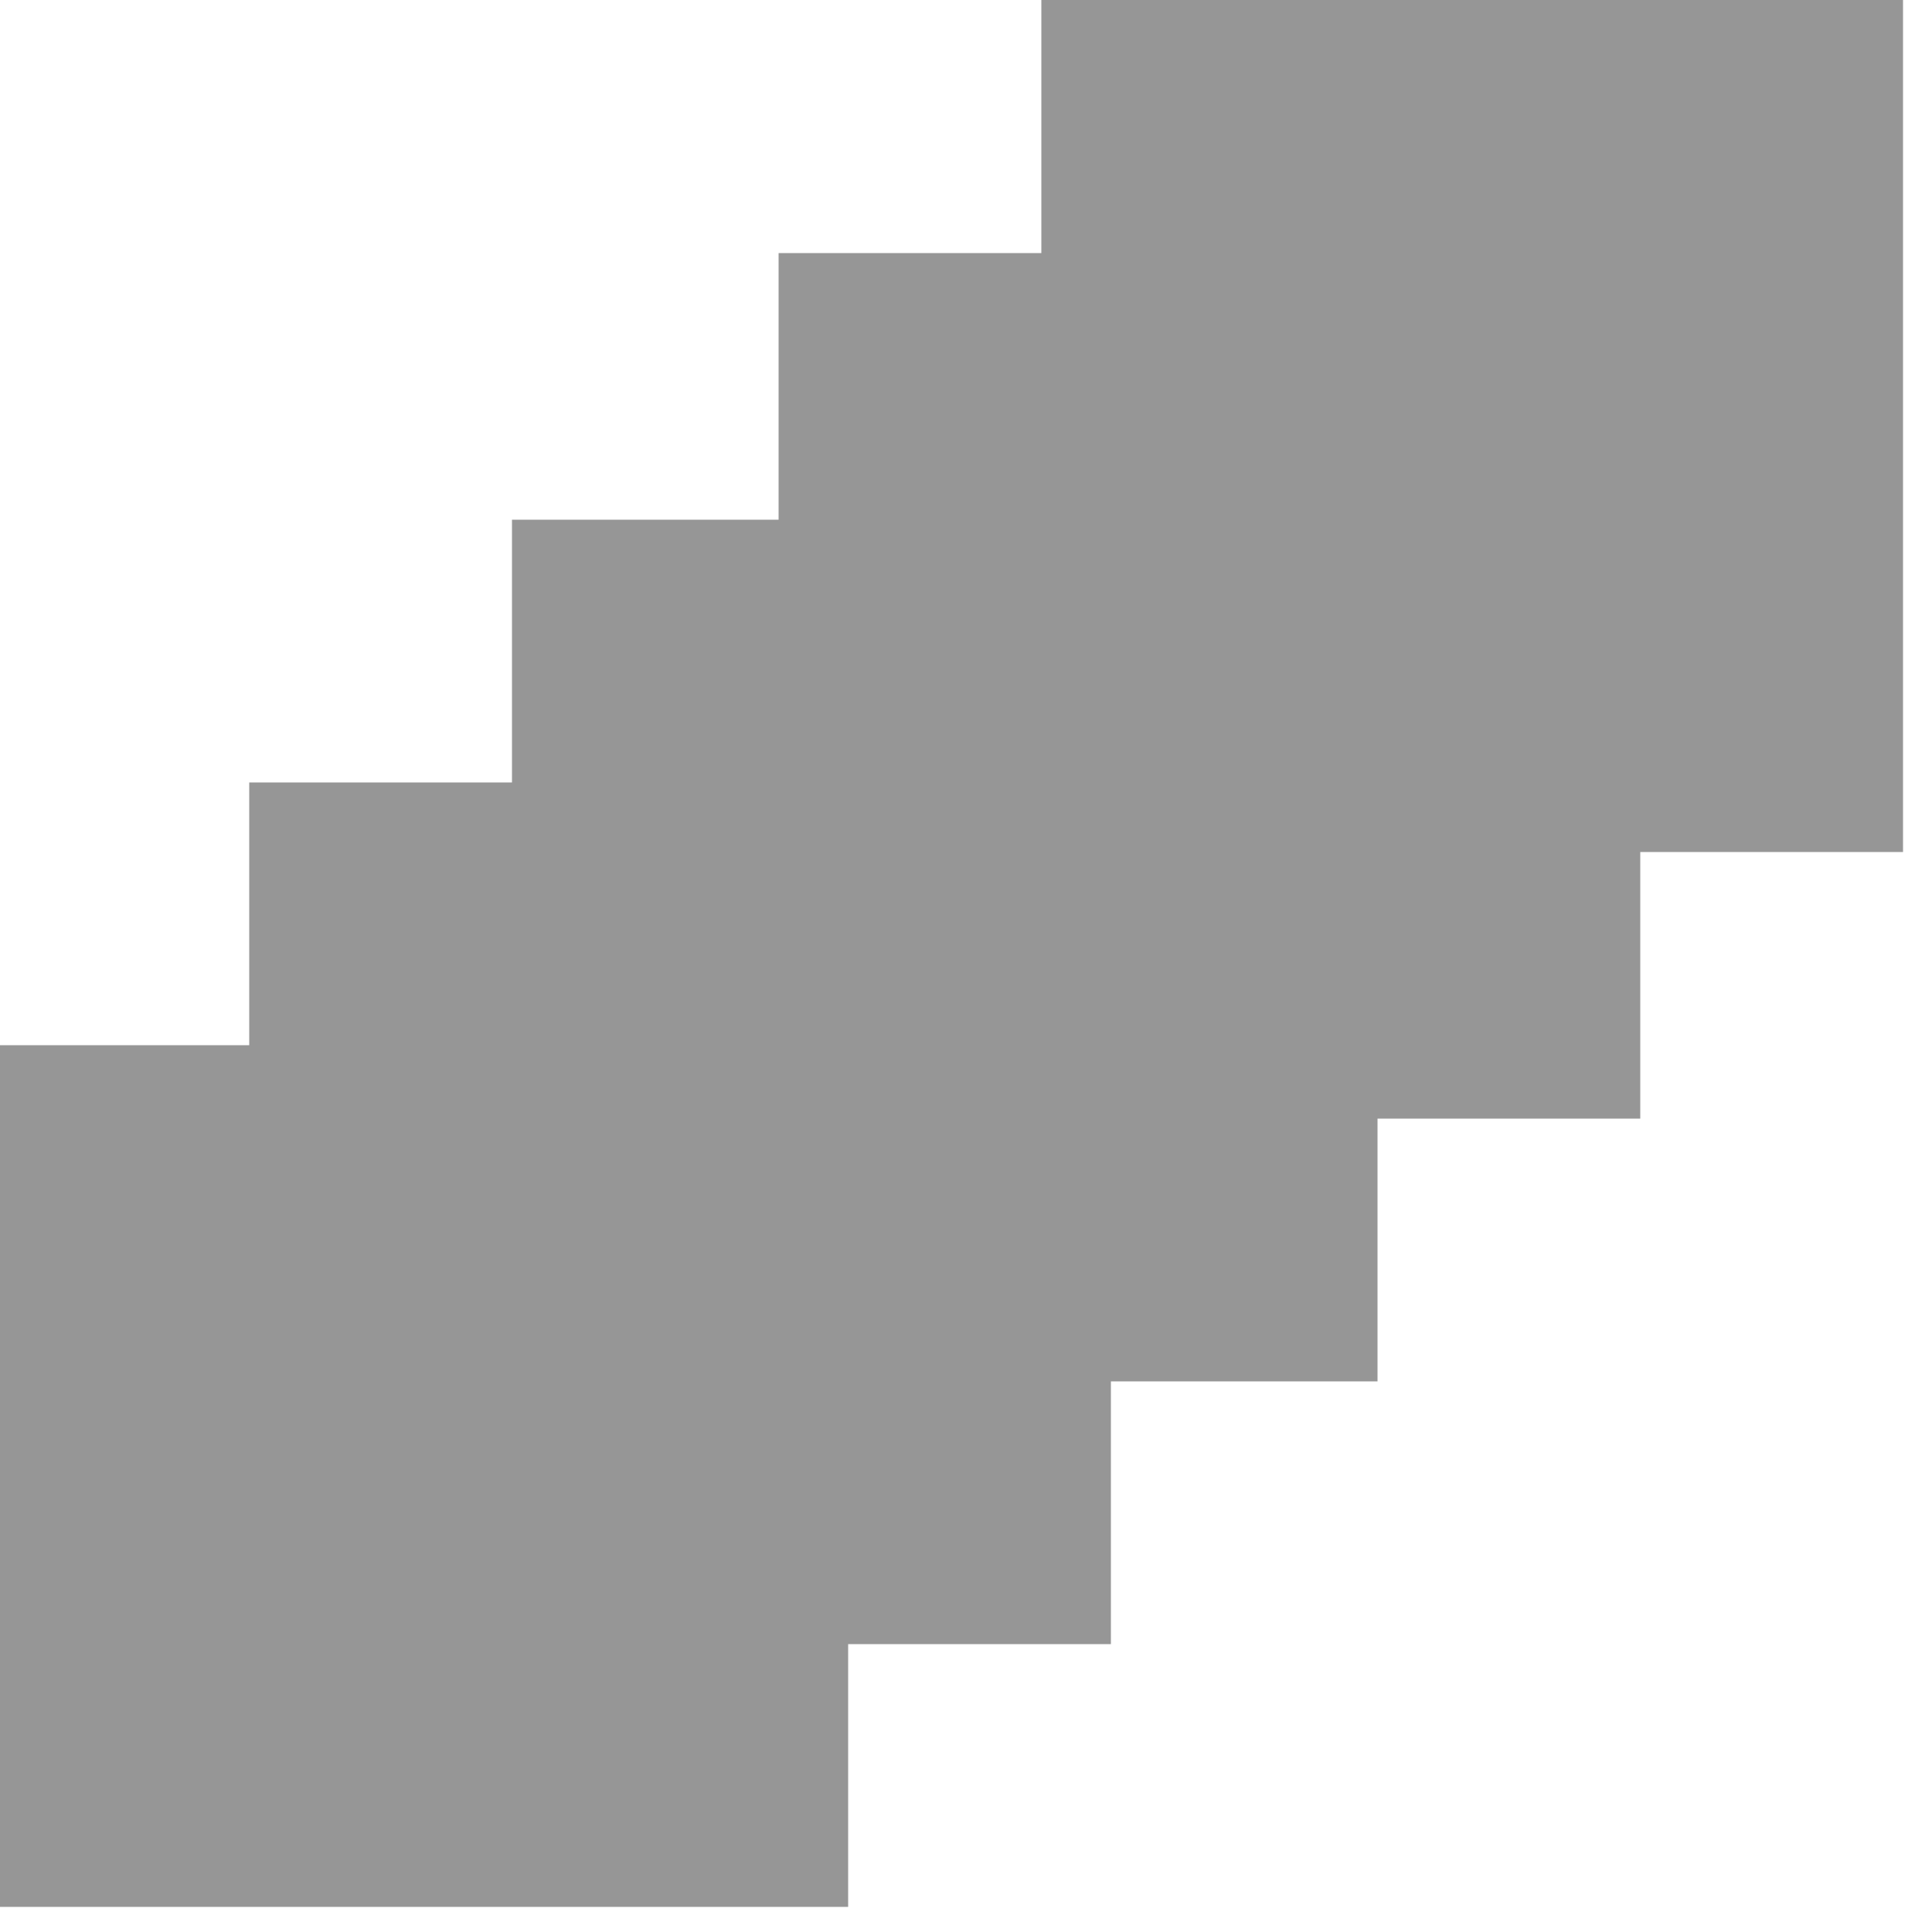
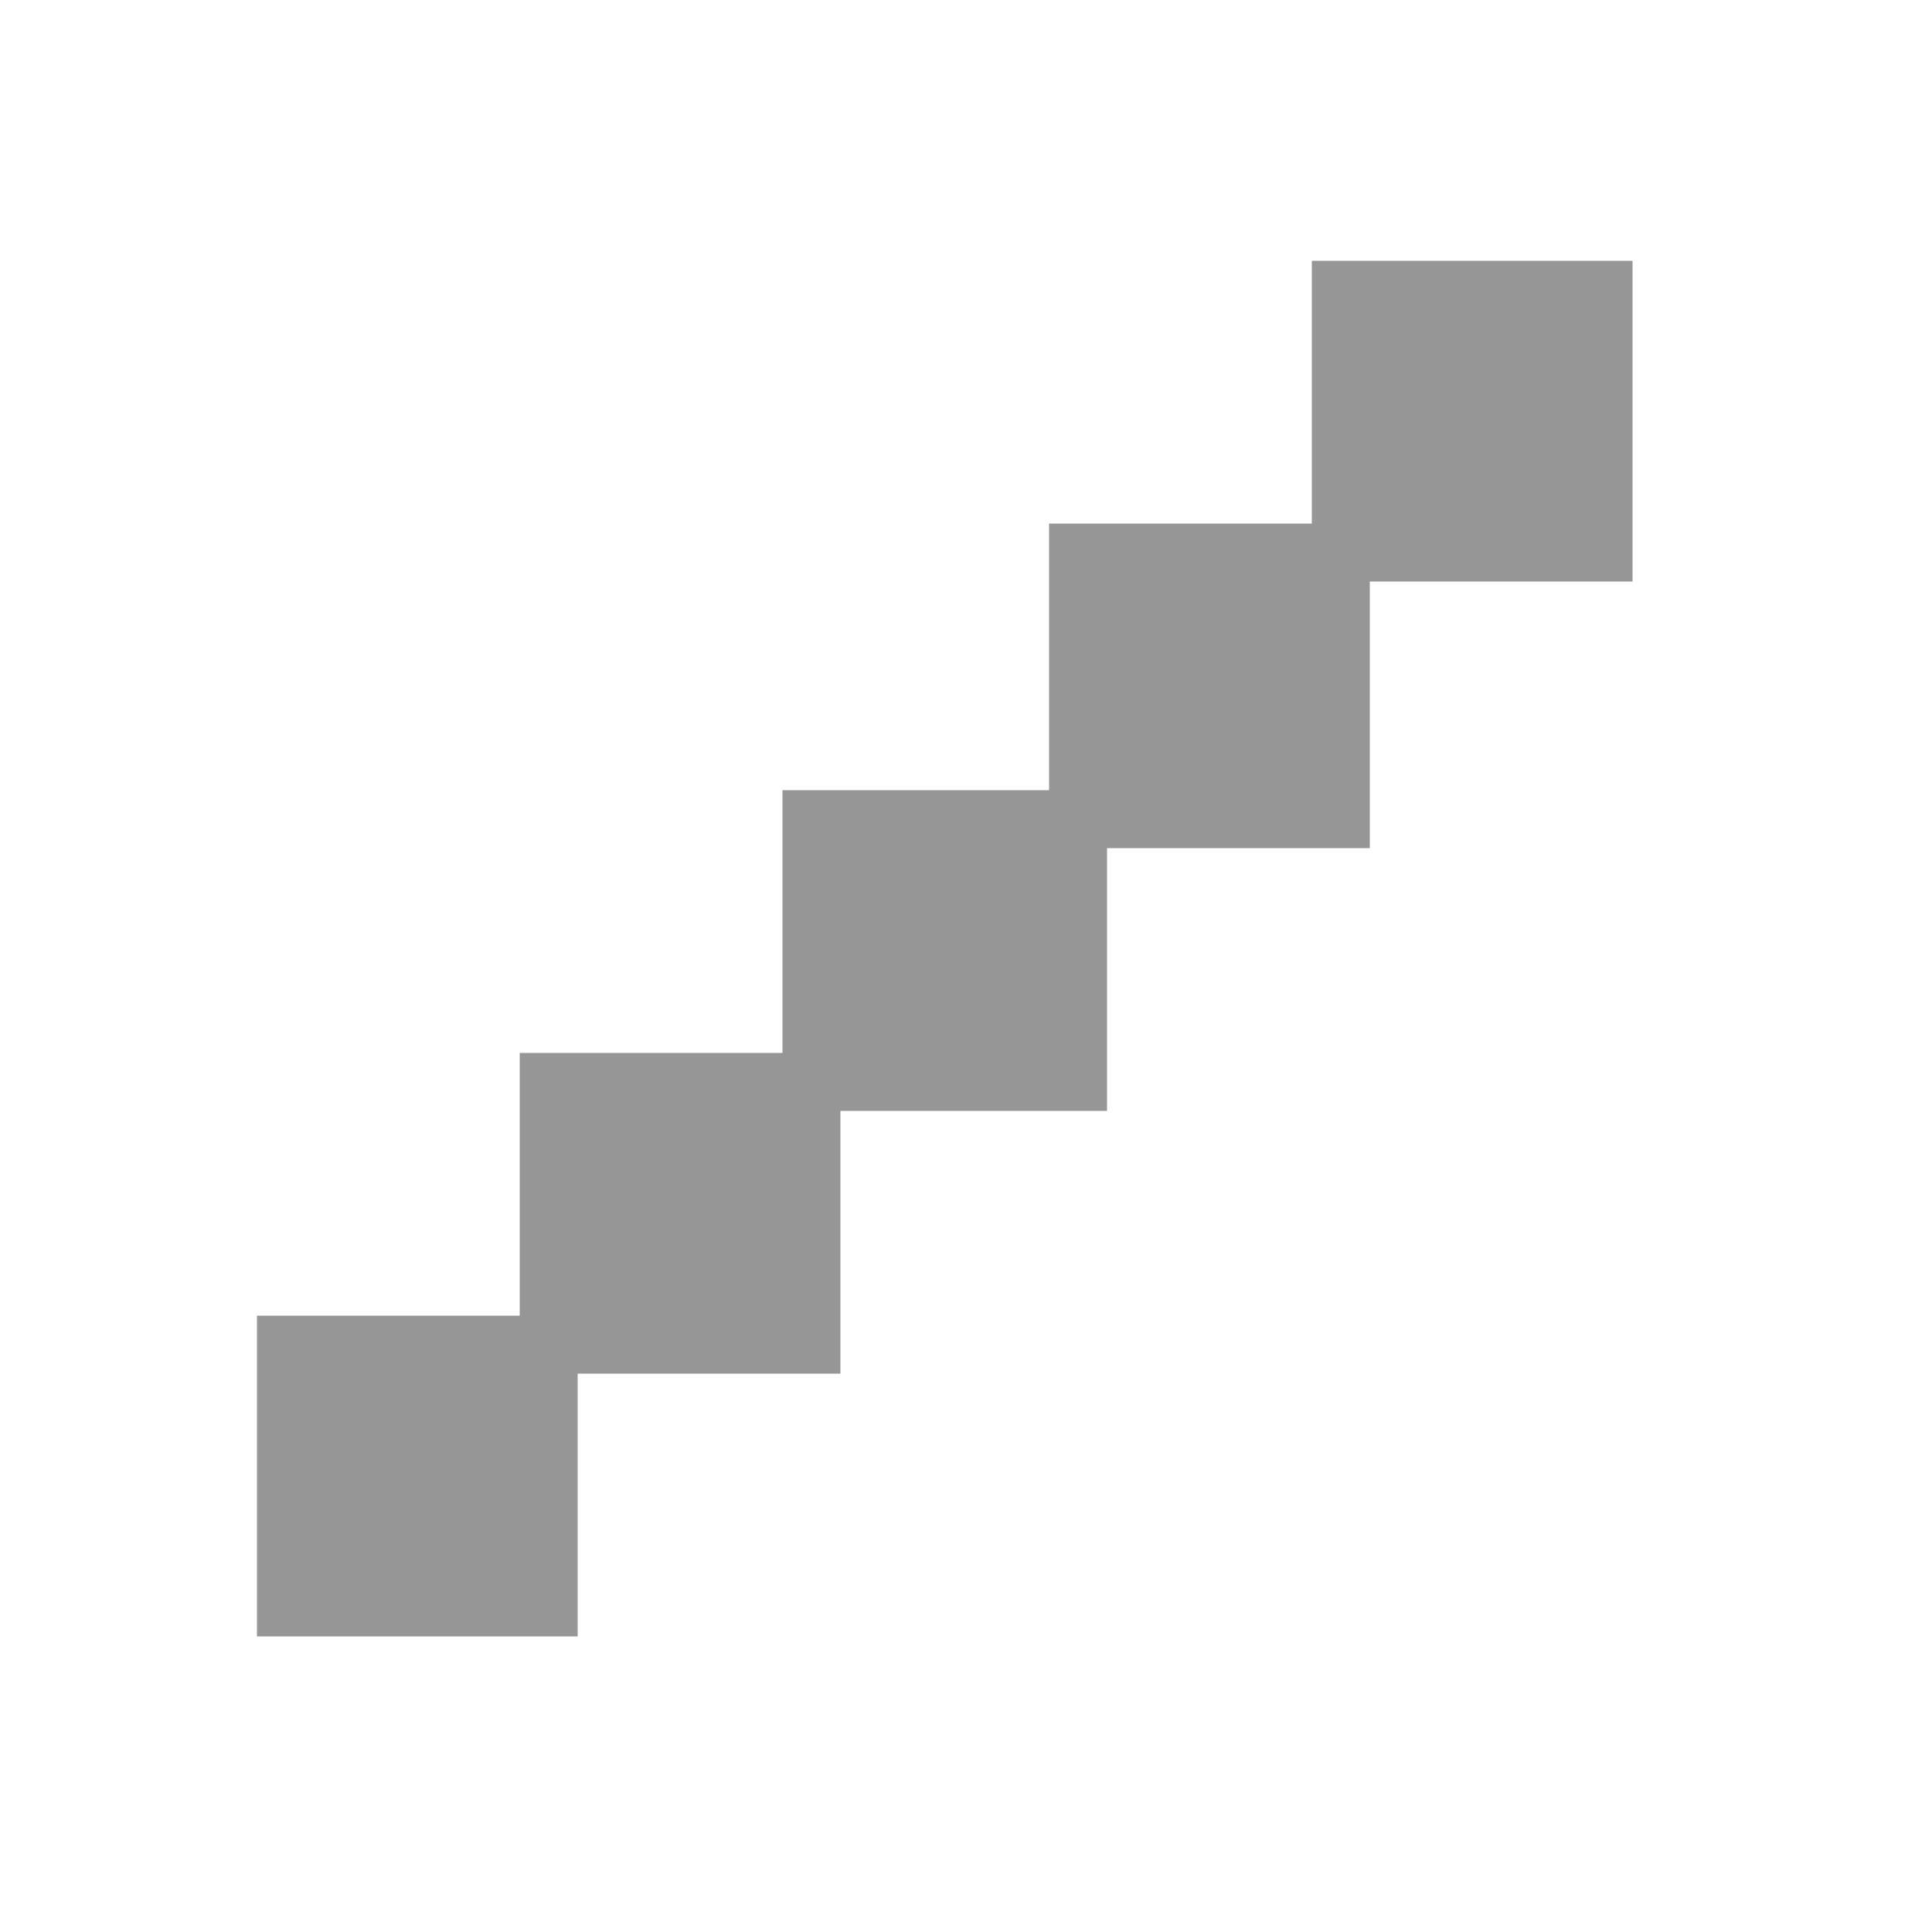
<svg xmlns="http://www.w3.org/2000/svg" width="500" x="0" y="0" height="500" id="/hardmnt/janacek0/ssi/blazek/inst/qgis/cvs/plugins/grass/modules/r.to.vect.line.1">
  <rect width="500" x="0" y="0" height="500" style="stroke:rgb(0,0,0);stroke-width:0;fill:rgb(255,255,255);" />
  <g style="stroke:rgb(0,0,0);stroke-width:0.9;fill:none;">
    <polygon points="347 143 347 75 415 75 415 143 347 143" style="stroke:rgb(0,0,0);stroke-width:0;fill:rgb(150,150,150);" />
-     <polygon points="347 143 347 75 415 75 415 143 347 143" style="stroke:rgb(150,150,150);stroke-width:155;fill:none;" />
+     <polygon points="347 143 347 75 415 75 415 143 347 143" style="stroke:rgb(150,150,150);stroke-width:15;fill:none;" />
    <polygon points="279 212 279 143 347 143 347 212 279 212" style="stroke:rgb(0,0,0);stroke-width:0;fill:rgb(150,150,150);" />
-     <polygon points="279 212 279 143 347 143 347 212 279 212" style="stroke:rgb(150,150,150);stroke-width:155;fill:none;" />
+     <polygon points="279 212 279 143 347 143 347 212 279 212" style="stroke:rgb(150,150,150);stroke-width:15;fill:none;" />
    <polygon points="210 280 210 212 279 212 279 280 210 280" style="stroke:rgb(0,0,0);stroke-width:0;fill:rgb(150,150,150);" />
-     <polygon points="210 280 210 212 279 212 279 280 210 280" style="stroke:rgb(150,150,150);stroke-width:155;fill:none;" />
+     <polygon points="210 280 210 212 279 212 279 280 210 280" style="stroke:rgb(150,150,150);stroke-width:15;fill:none;" />
    <polygon points="142 348 142 280 210 280 210 348 142 348" style="stroke:rgb(0,0,0);stroke-width:0;fill:rgb(150,150,150);" />
-     <polygon points="142 348 142 280 210 280 210 348 142 348" style="stroke:rgb(150,150,150);stroke-width:155;fill:none;" />
+     <polygon points="142 348 142 280 210 280 210 348 142 348" style="stroke:rgb(150,150,150);stroke-width:15;fill:none;" />
    <polygon points="142 348 142 416 74 416 74 348 142 348" style="stroke:rgb(0,0,0);stroke-width:0;fill:rgb(150,150,150);" />
-     <polygon points="142 348 142 416 74 416 74 348 142 348" style="stroke:rgb(150,150,150);stroke-width:155;fill:none;" />
+     <polygon points="142 348 142 416 74 416 74 348 142 348" style="stroke:rgb(150,150,150);stroke-width:15;fill:none;" />
  </g>
</svg>
